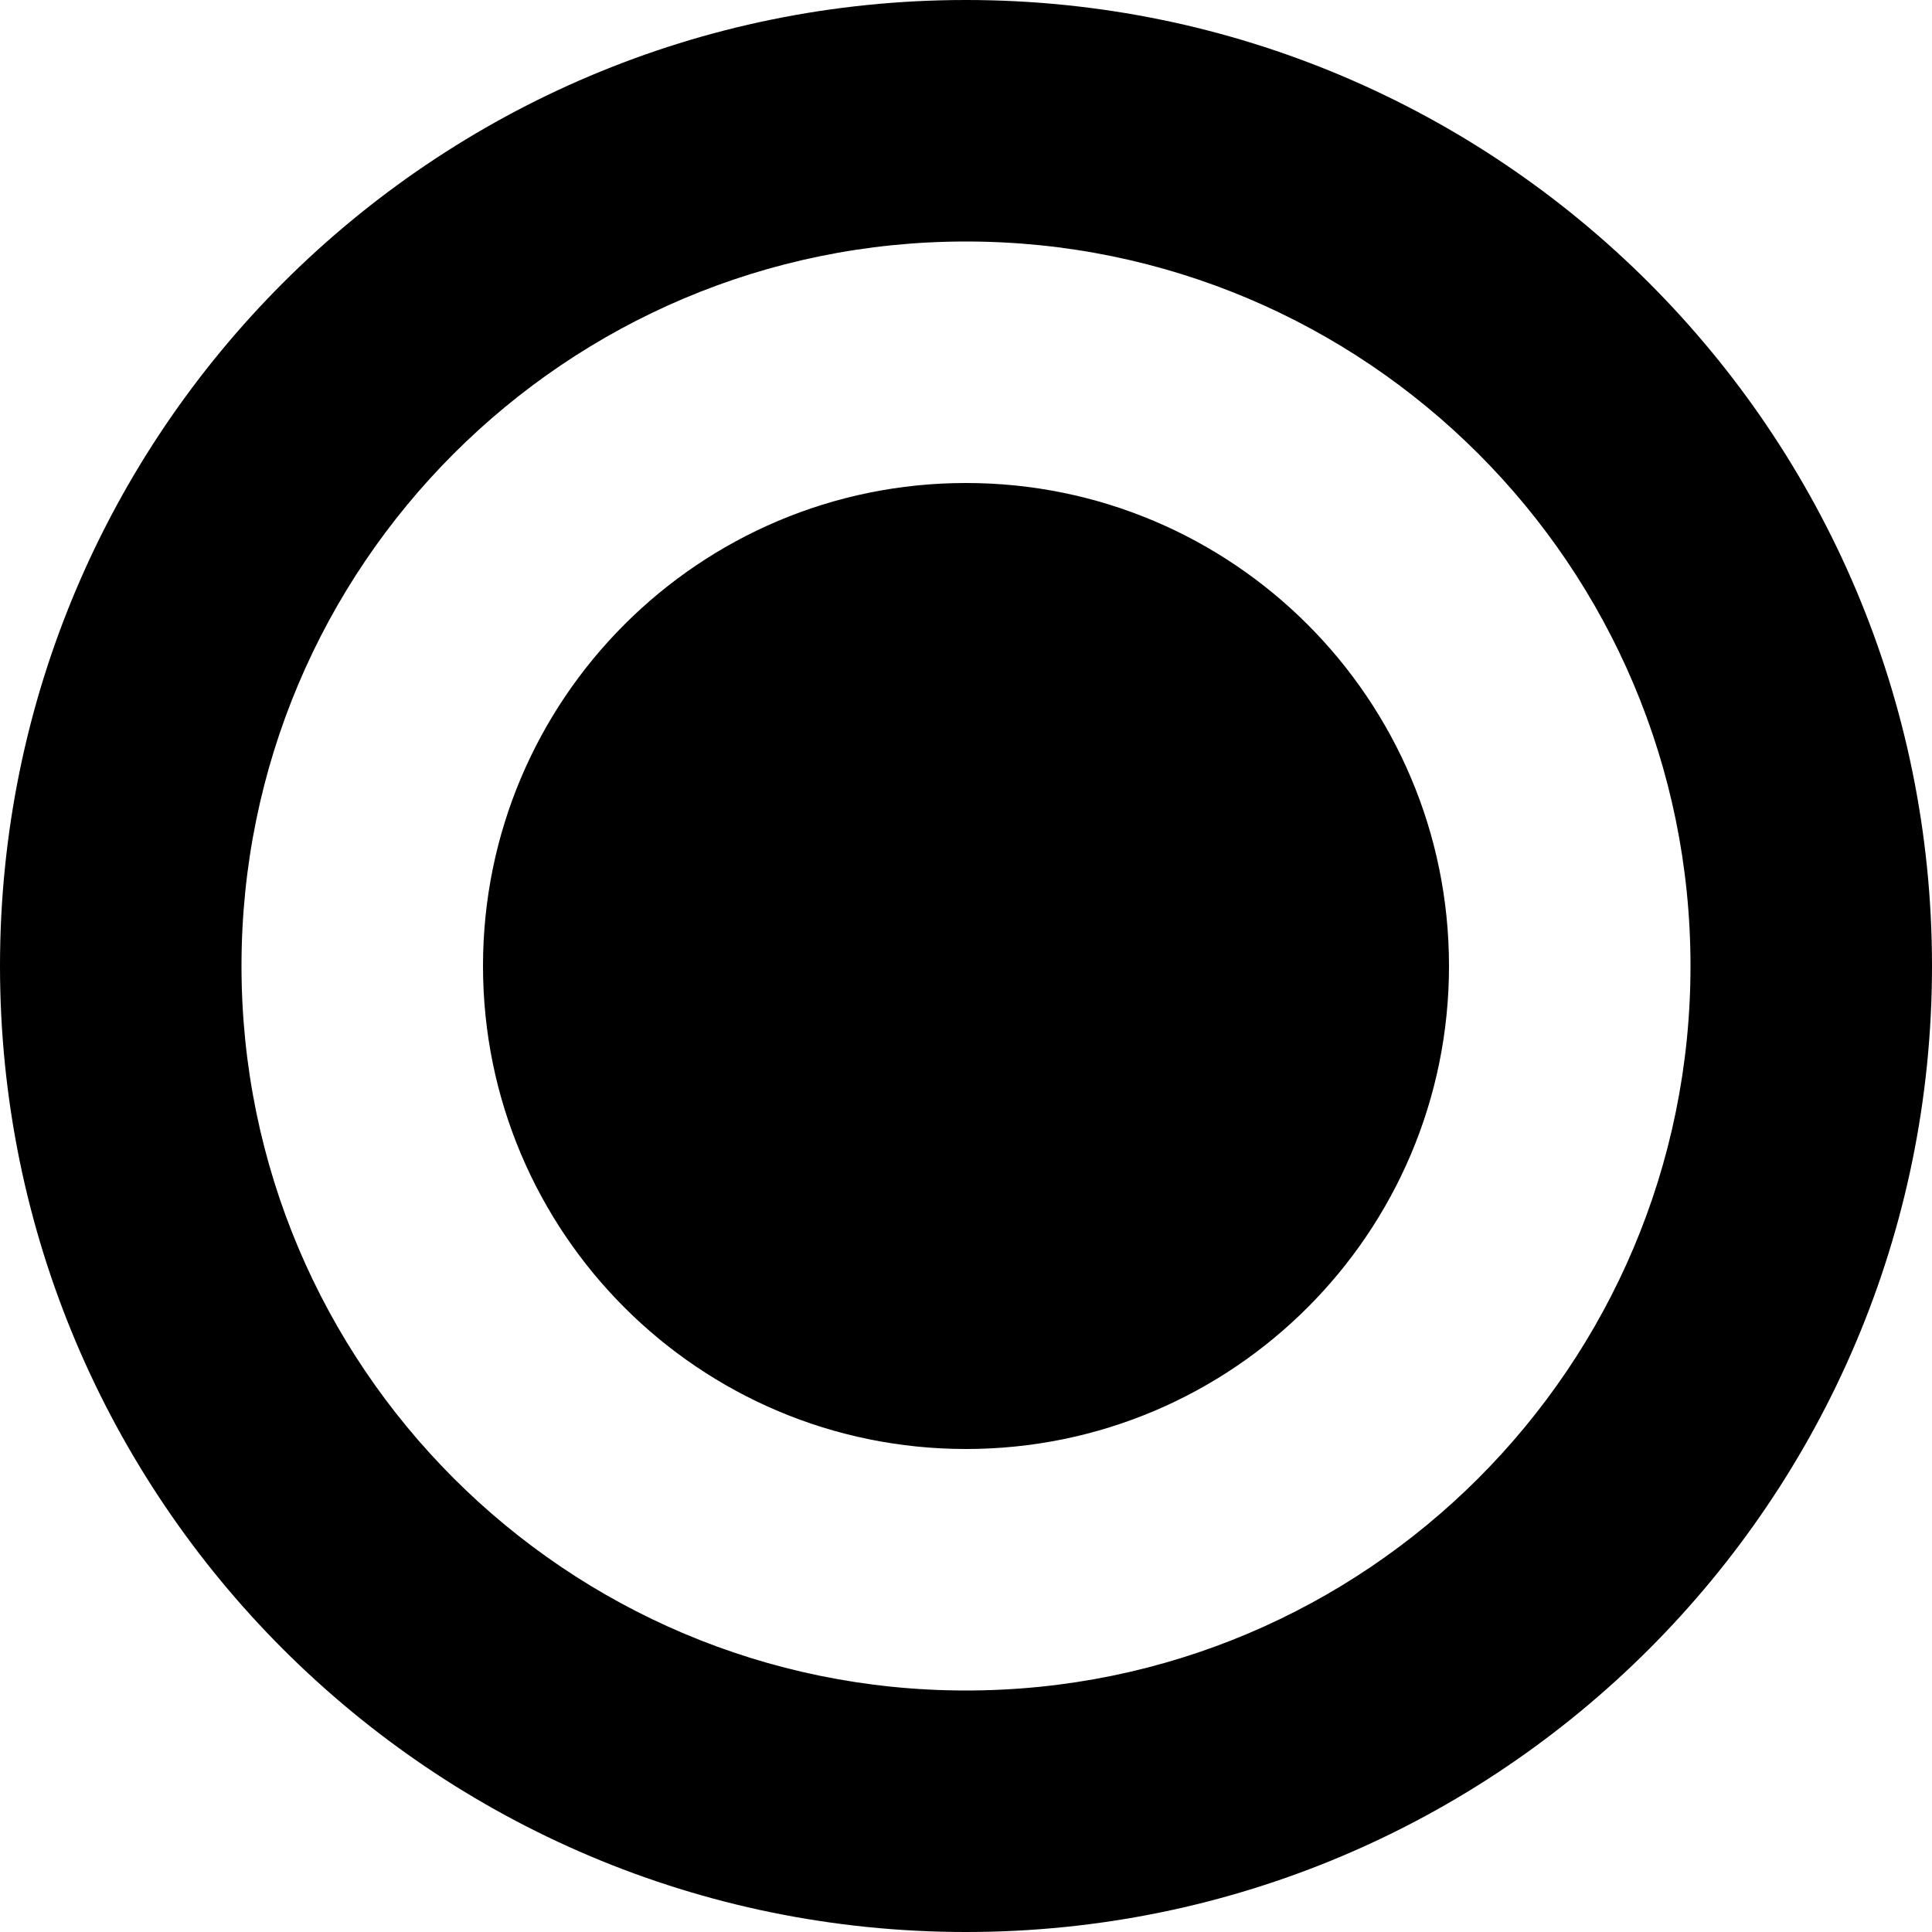
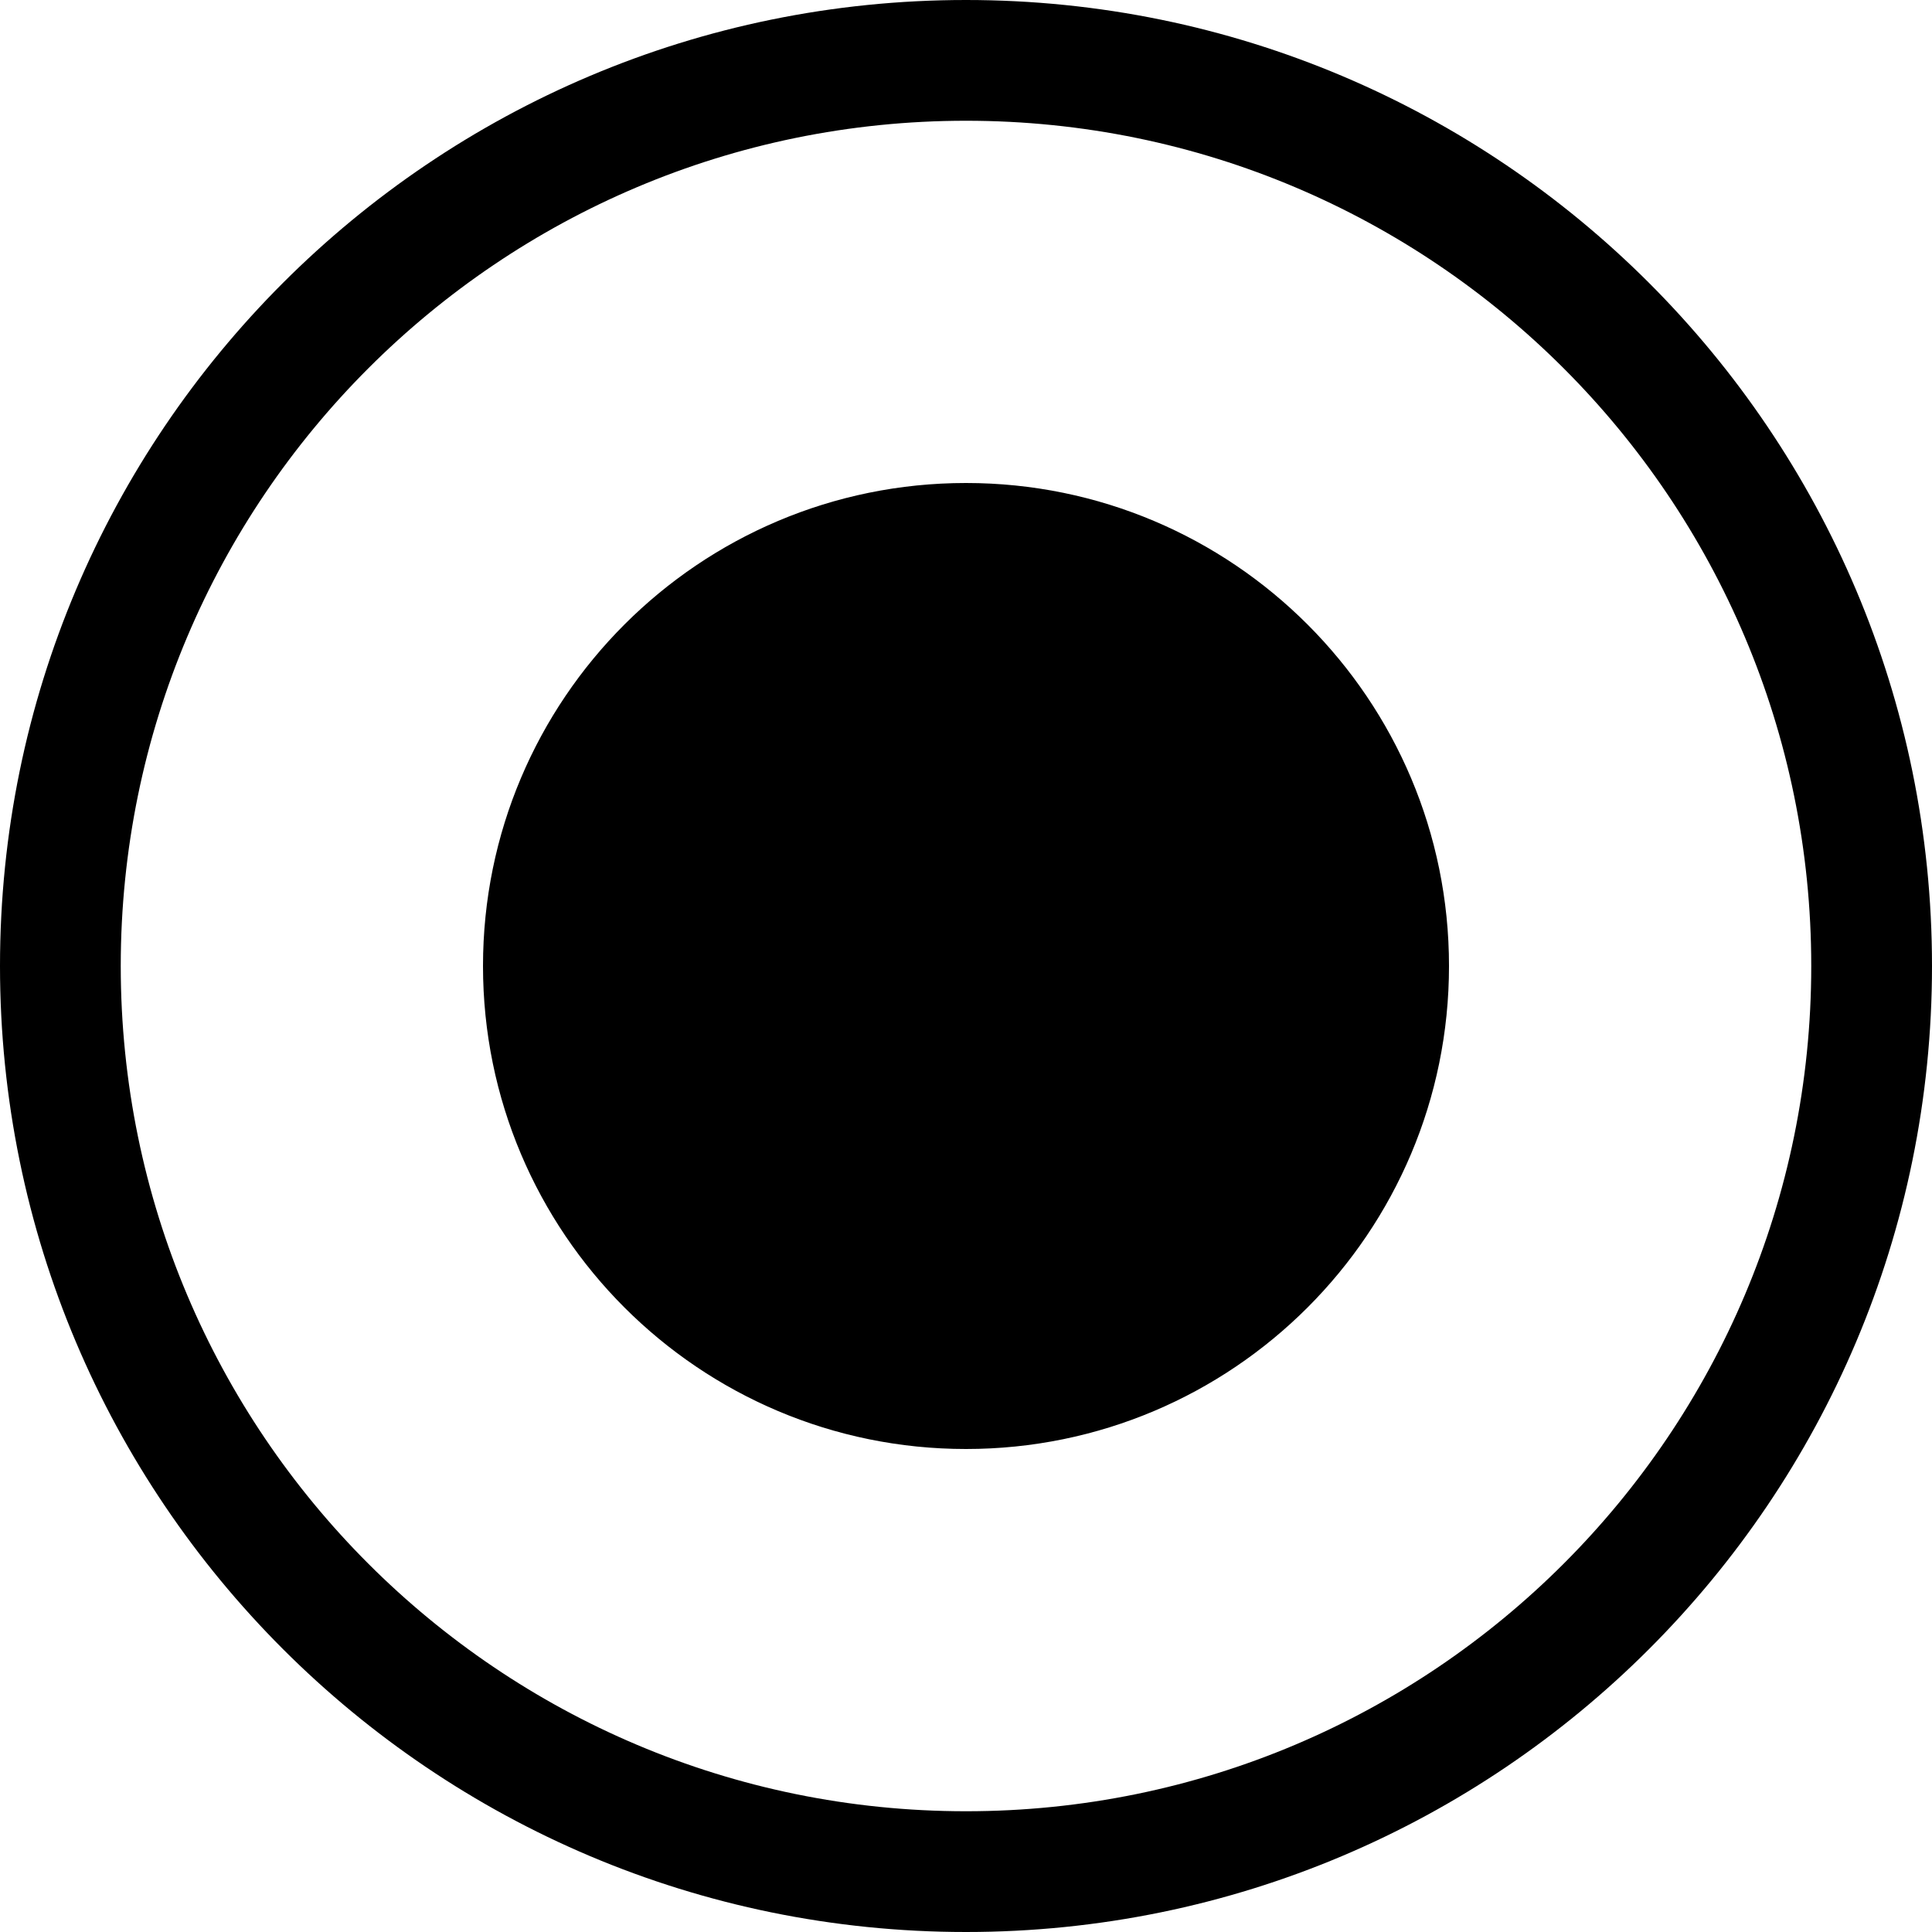
- <svg xmlns="http://www.w3.org/2000/svg" width="16" height="16" viewBox="0 0 16 16">
-   <path d="m8 0a8 8 0 0 0 -8 8 8 8 0 0 0 8 8 8 8 0 0 0 8 -8 8 8 0 0 0 -8 -8zm0 2a6 6 0 0 1 6 6 6 6 0 0 1 -6 6 6 6 0 0 1 -6 -6 6 6 0 0 1 6 -6zm0 2a4 4 0 0 0 -4 4 4 4 0 0 0 4 4 4 4 0 0 0 4 -4 4 4 0 0 0 -4 -4z" />
+ <svg xmlns="http://www.w3.org/2000/svg" width="16" height="16" viewBox="0 0 16 16" version="1.1" id="svg4">
+   <defs id="defs8" />
+   <path d="M 8 0 A 8 8 0 0 0 0 8 A 8 8 0 0 0 8 16 A 8 8 0 0 0 16 8 A 8 8 0 0 0 8 0 z M 8 1 A 7 7 0 0 1 15 8 A 7 7 0 0 1 8 15 A 7 7 0 0 1 1 8 A 7 7 0 0 1 8 1 z M 8 4 C 5.791 4 4 5.791 4 8 C 4 10.209 5.791 12 8 12 C 10.209 12 12 10.209 12 8 C 12 5.791 10.209 4 8 4 z " id="path2" />
</svg>
